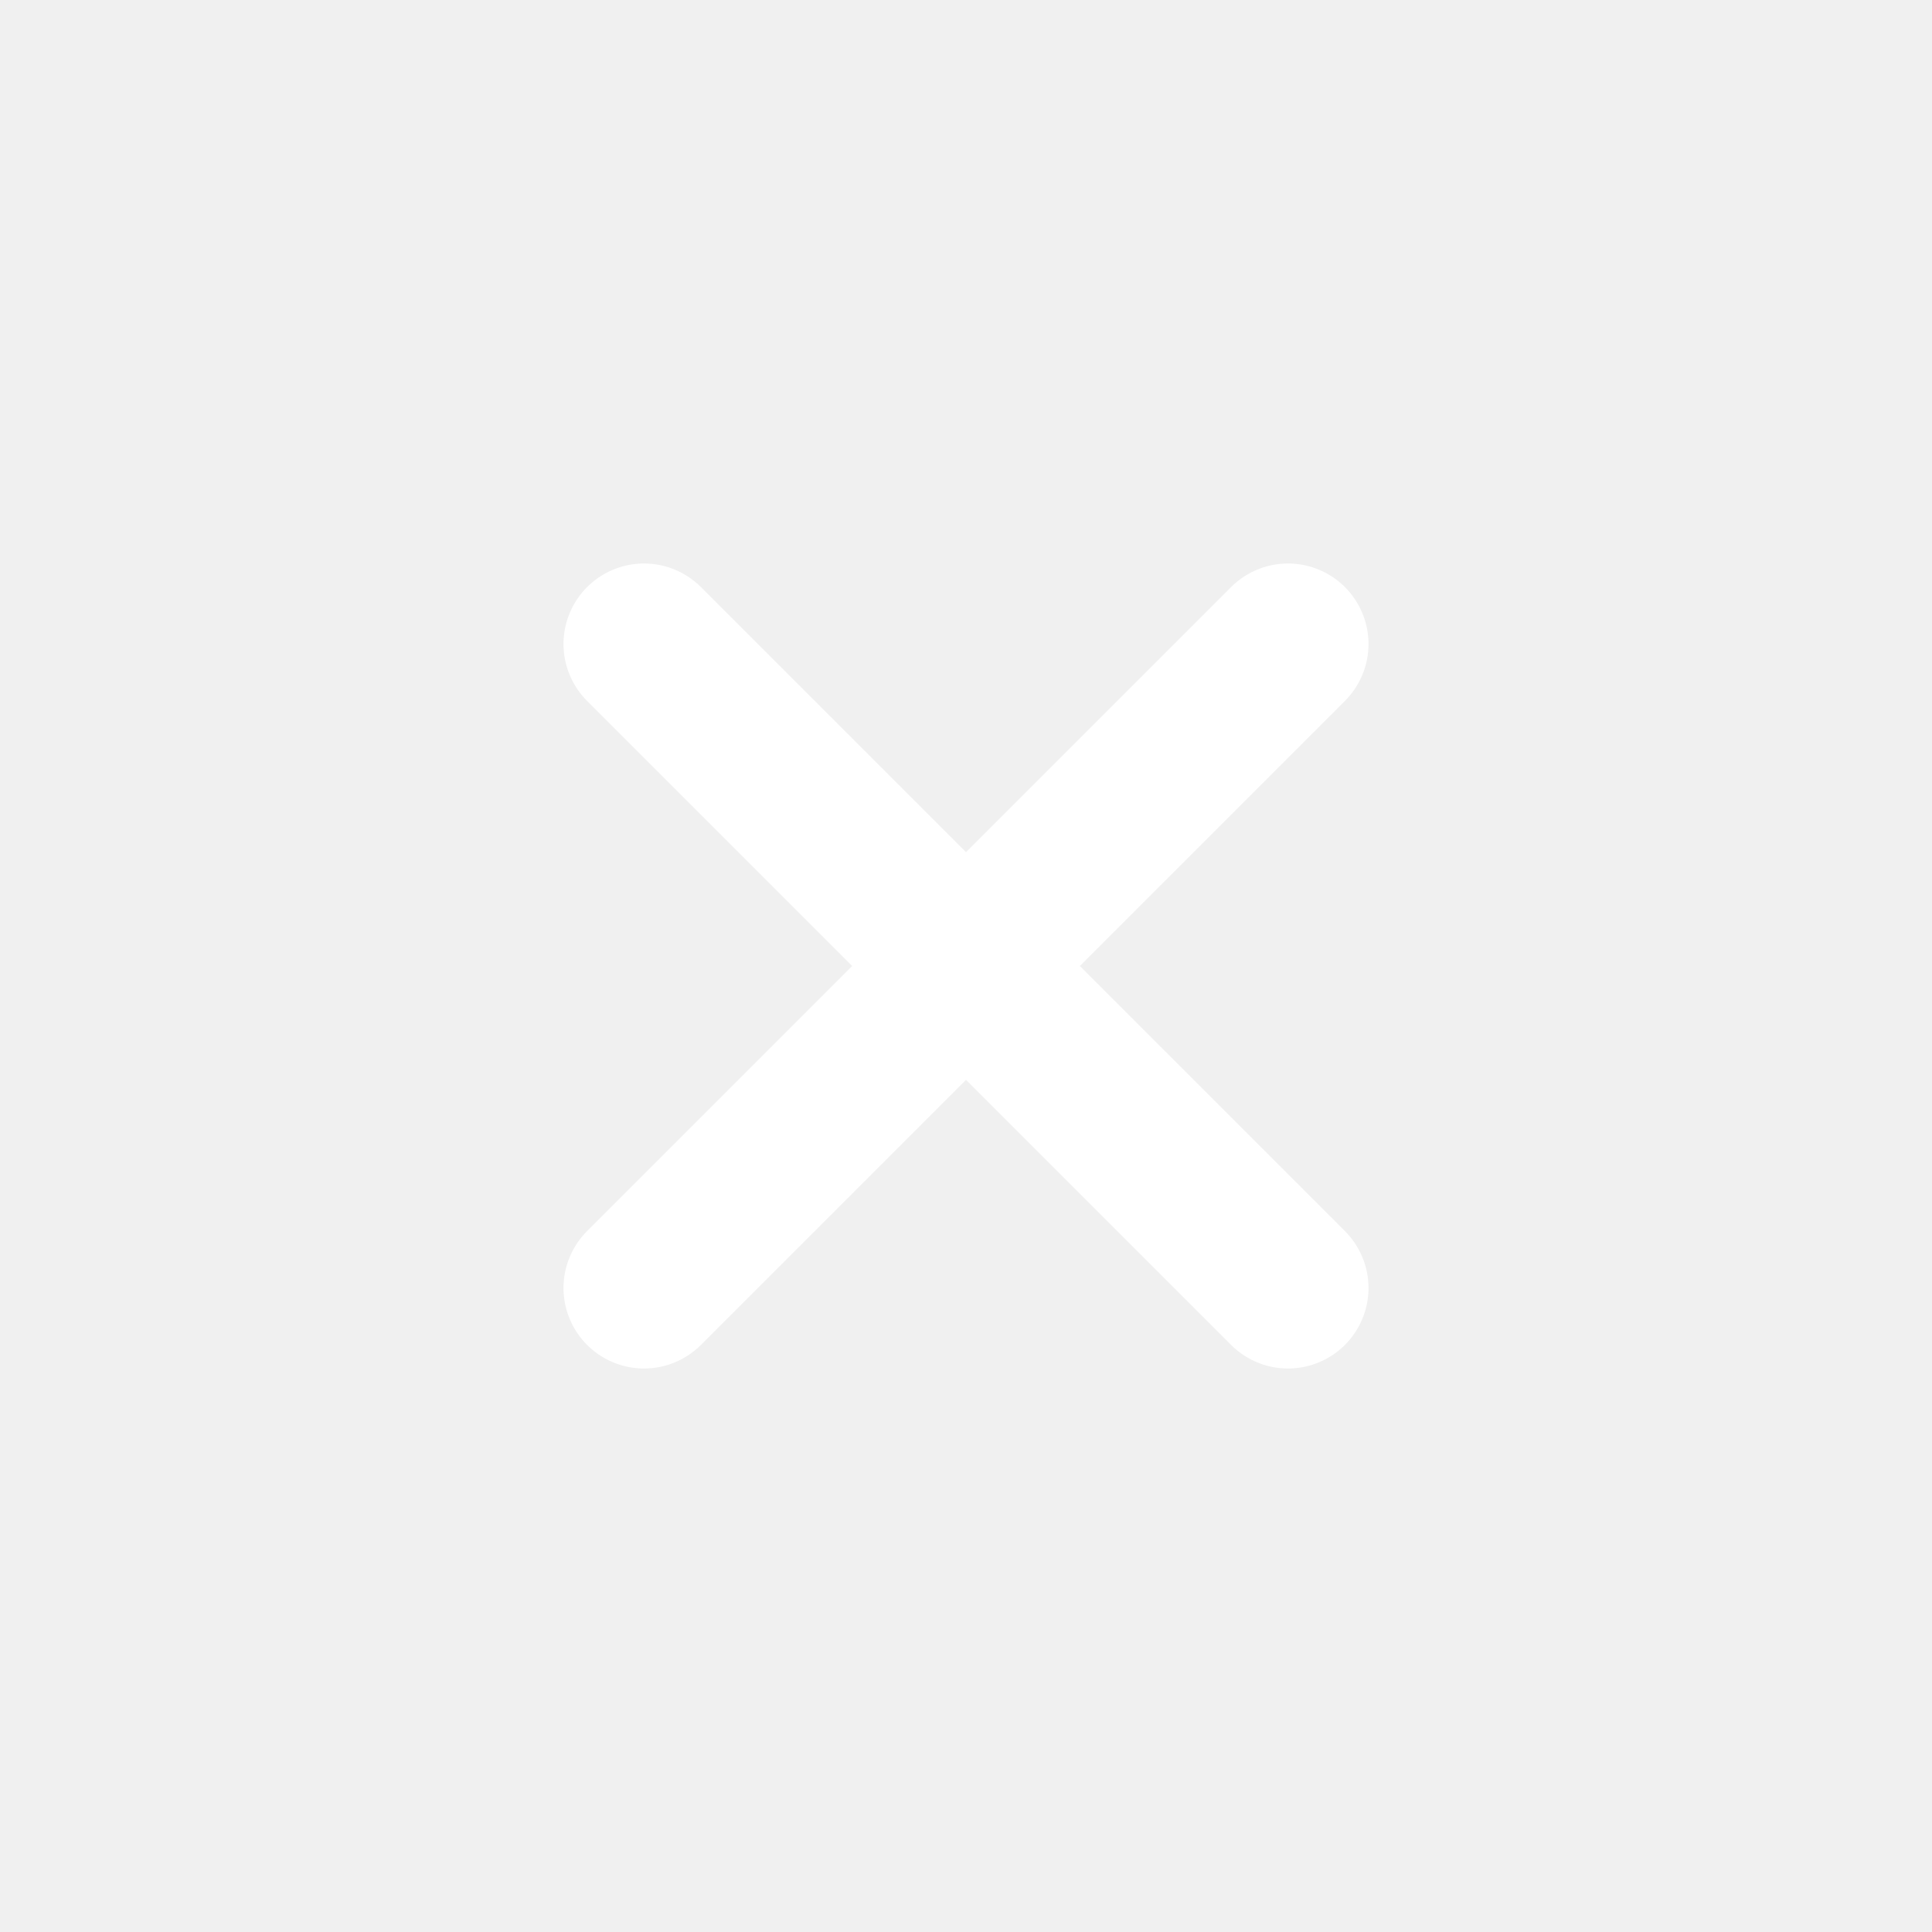
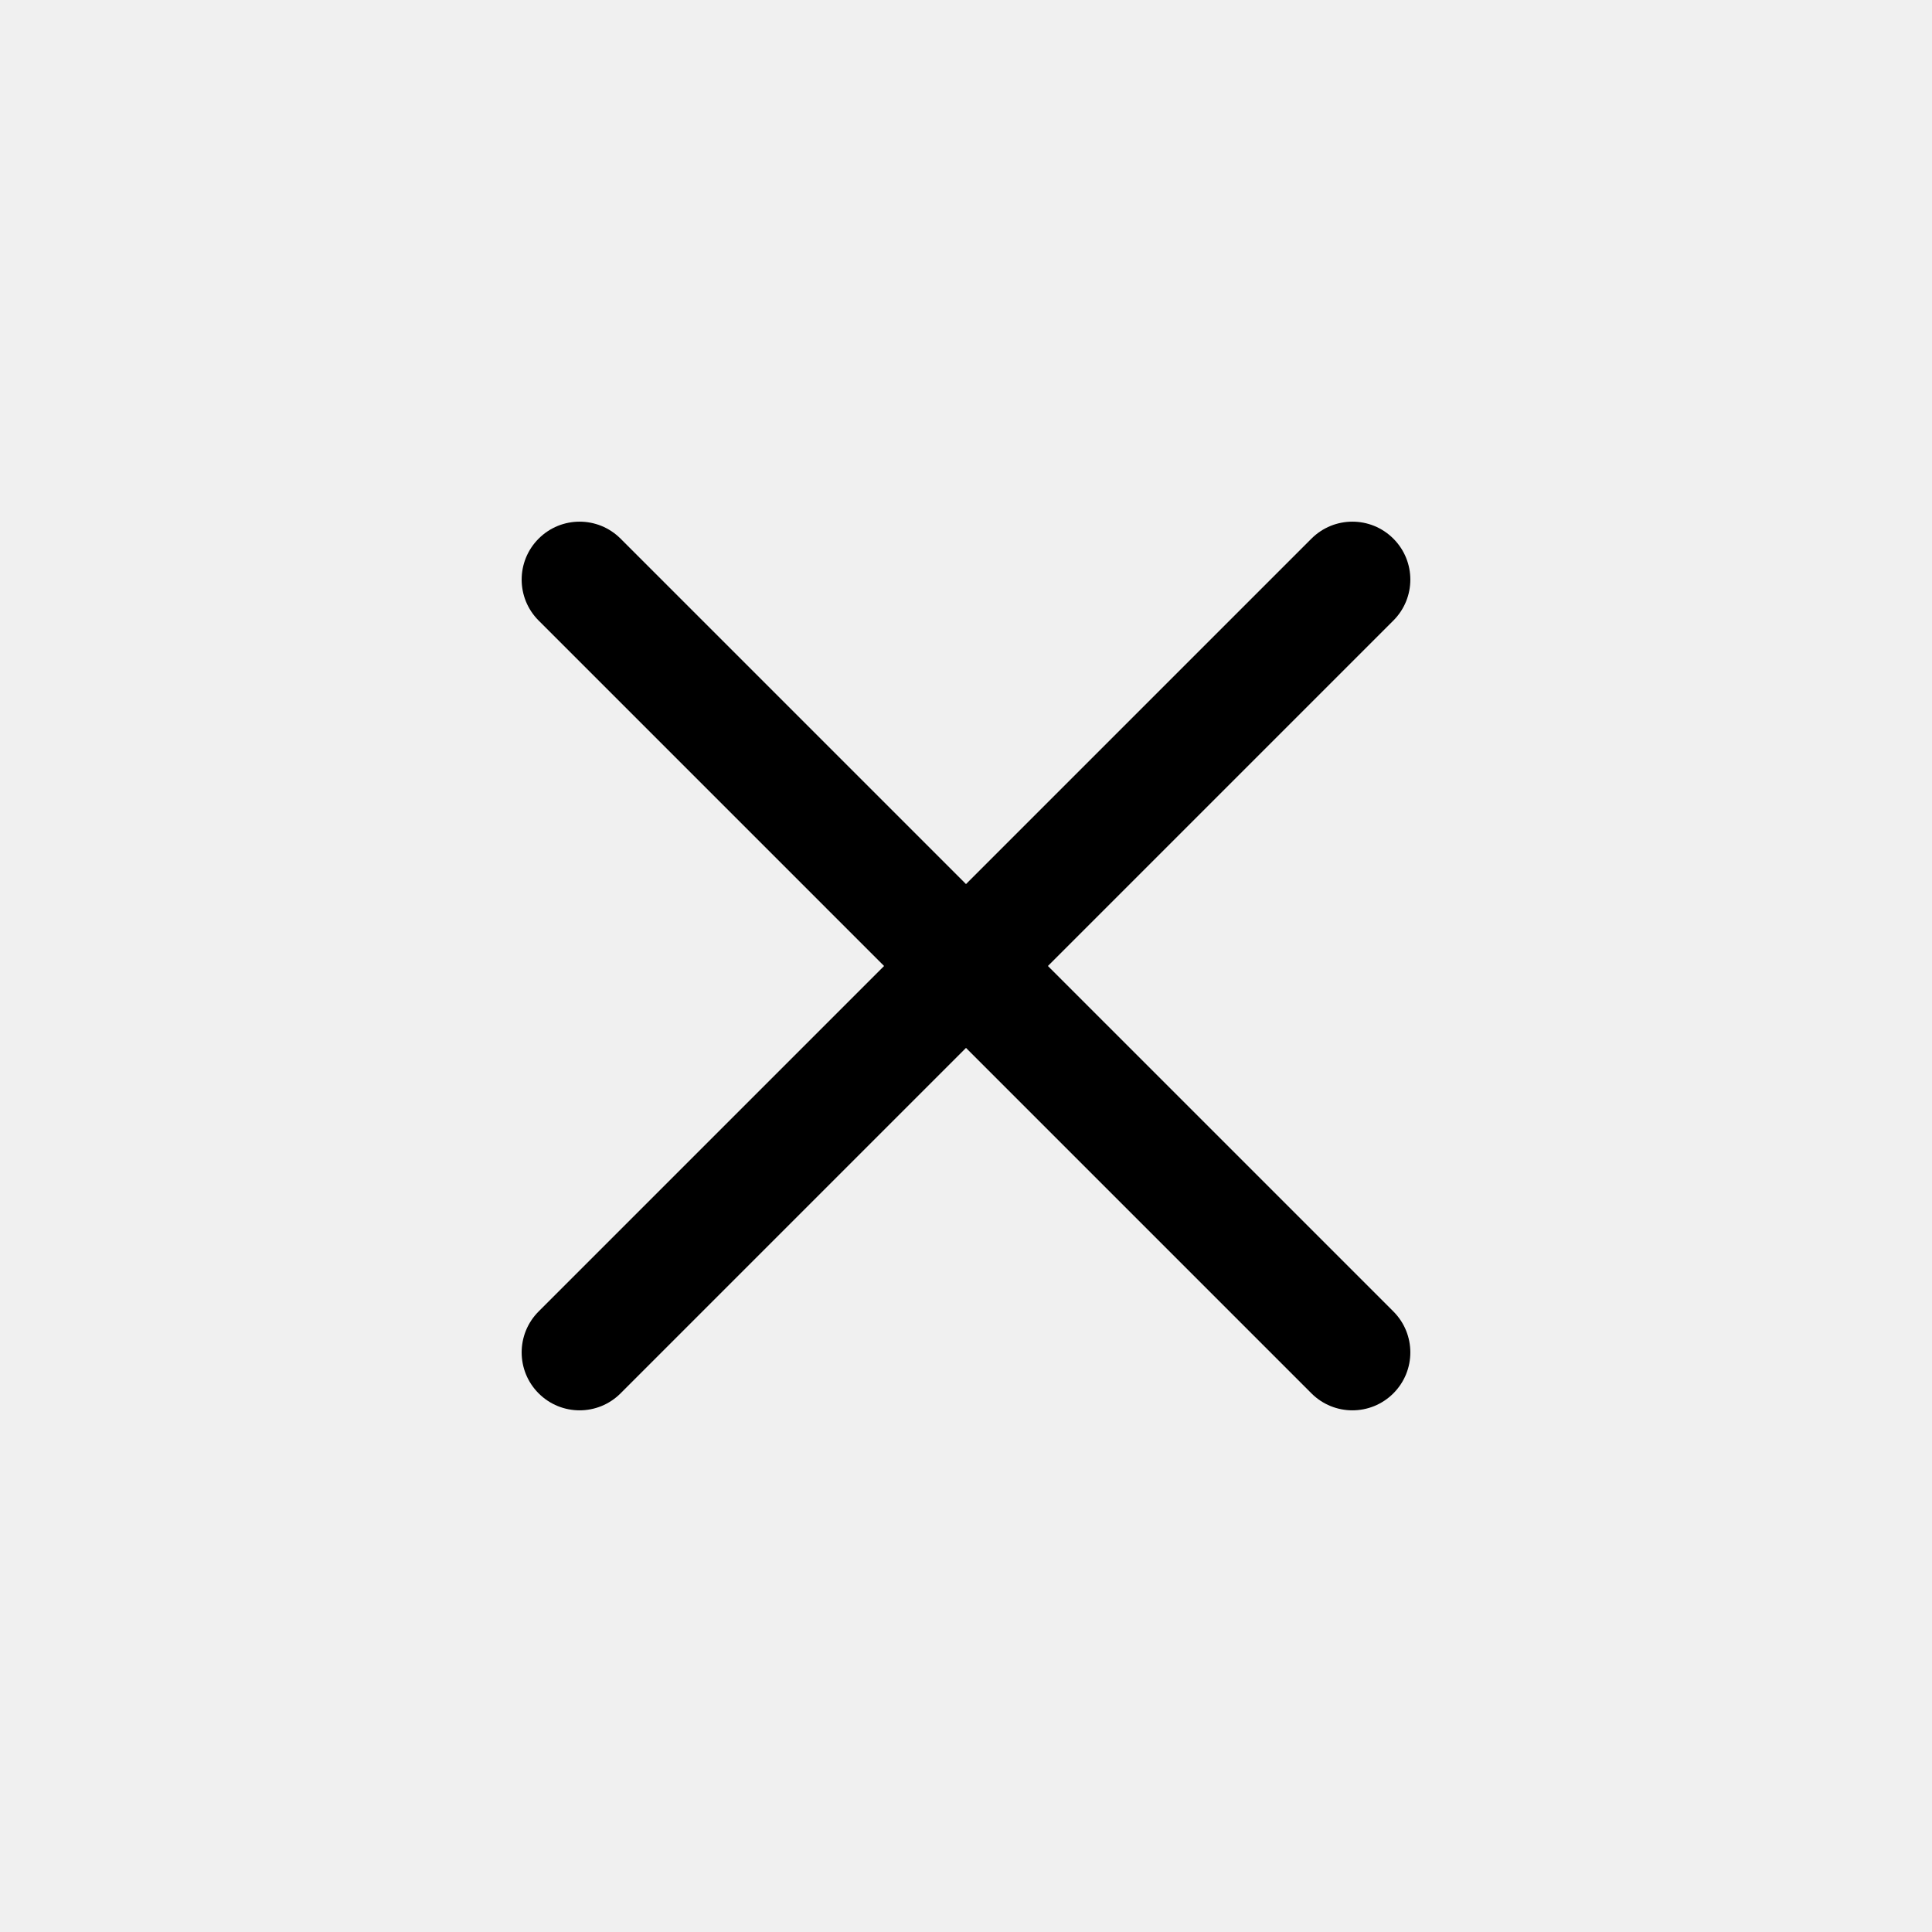
- <svg xmlns="http://www.w3.org/2000/svg" viewBox="0 0 24 24" fill="none">
+ <svg xmlns="http://www.w3.org/2000/svg" viewBox="0 -0.5 25 25" fill="none">
  <g id="SVGRepo_bgCarrier" stroke-width="0" />
  <g id="SVGRepo_tracerCarrier" stroke-linecap="round" stroke-linejoin="round" />
  <g id="SVGRepo_iconCarrier">
-     <g id="Menu / Close_SM">
-       <path id="Vector" d="M16 16L12 12M12 12L8 8M12 12L16 8M12 12L8 16" stroke="#FFFFFF" stroke-width="2" stroke-linecap="round" stroke-linejoin="round" data-darkreader-inline-stroke="" style="--darkreader-inline-stroke: #e8e6e3;" />
-     </g>
+     <path d="M6.97 16.47C6.677 16.763 6.677 17.237 6.97 17.53C7.263 17.823 7.737 17.823 8.03 17.53L6.97 16.47ZM13.03 12.53C13.323 12.237 13.323 11.763 13.03 11.47C12.737 11.177 12.263 11.177 11.97 11.47L13.03 12.53ZM11.97 11.47C11.677 11.763 11.677 12.237 11.97 12.53C12.263 12.823 12.737 12.823 13.03 12.53L11.97 11.47ZM18.03 7.53C18.323 7.237 18.323 6.763 18.03 6.47C17.737 6.177 17.263 6.177 16.97 6.47L18.03 7.53ZM13.03 11.47C12.737 11.177 12.263 11.177 11.97 11.47C11.677 11.763 11.677 12.237 11.97 12.53L13.03 11.47ZM16.97 17.53C17.263 17.823 17.737 17.823 18.03 17.53C18.323 17.237 18.323 16.763 18.03 16.47L16.97 17.53ZM11.97 12.53C12.263 12.823 12.737 12.823 13.03 12.53C13.323 12.237 13.323 11.763 13.03 11.47L11.97 12.53ZM8.03 6.47C7.737 6.177 7.263 6.177 6.97 6.47C6.677 6.763 6.677 7.237 6.97 7.53L8.03 6.47ZM8.03 17.53L13.03 12.53L11.97 11.47L6.97 16.47L8.03 17.53ZM13.03 12.53L18.03 7.53L16.97 6.47L11.97 11.47L13.03 12.53ZM11.97 12.53L16.97 17.53L18.03 16.47L13.03 11.47L11.97 12.53ZM13.03 11.47L8.03 6.47L6.97 7.53L11.97 12.53L13.03 11.47Z" fill="#000000" data-darkreader-inline-fill="" style="--darkreader-inline-fill: #000000;" />
  </g>
</svg>
